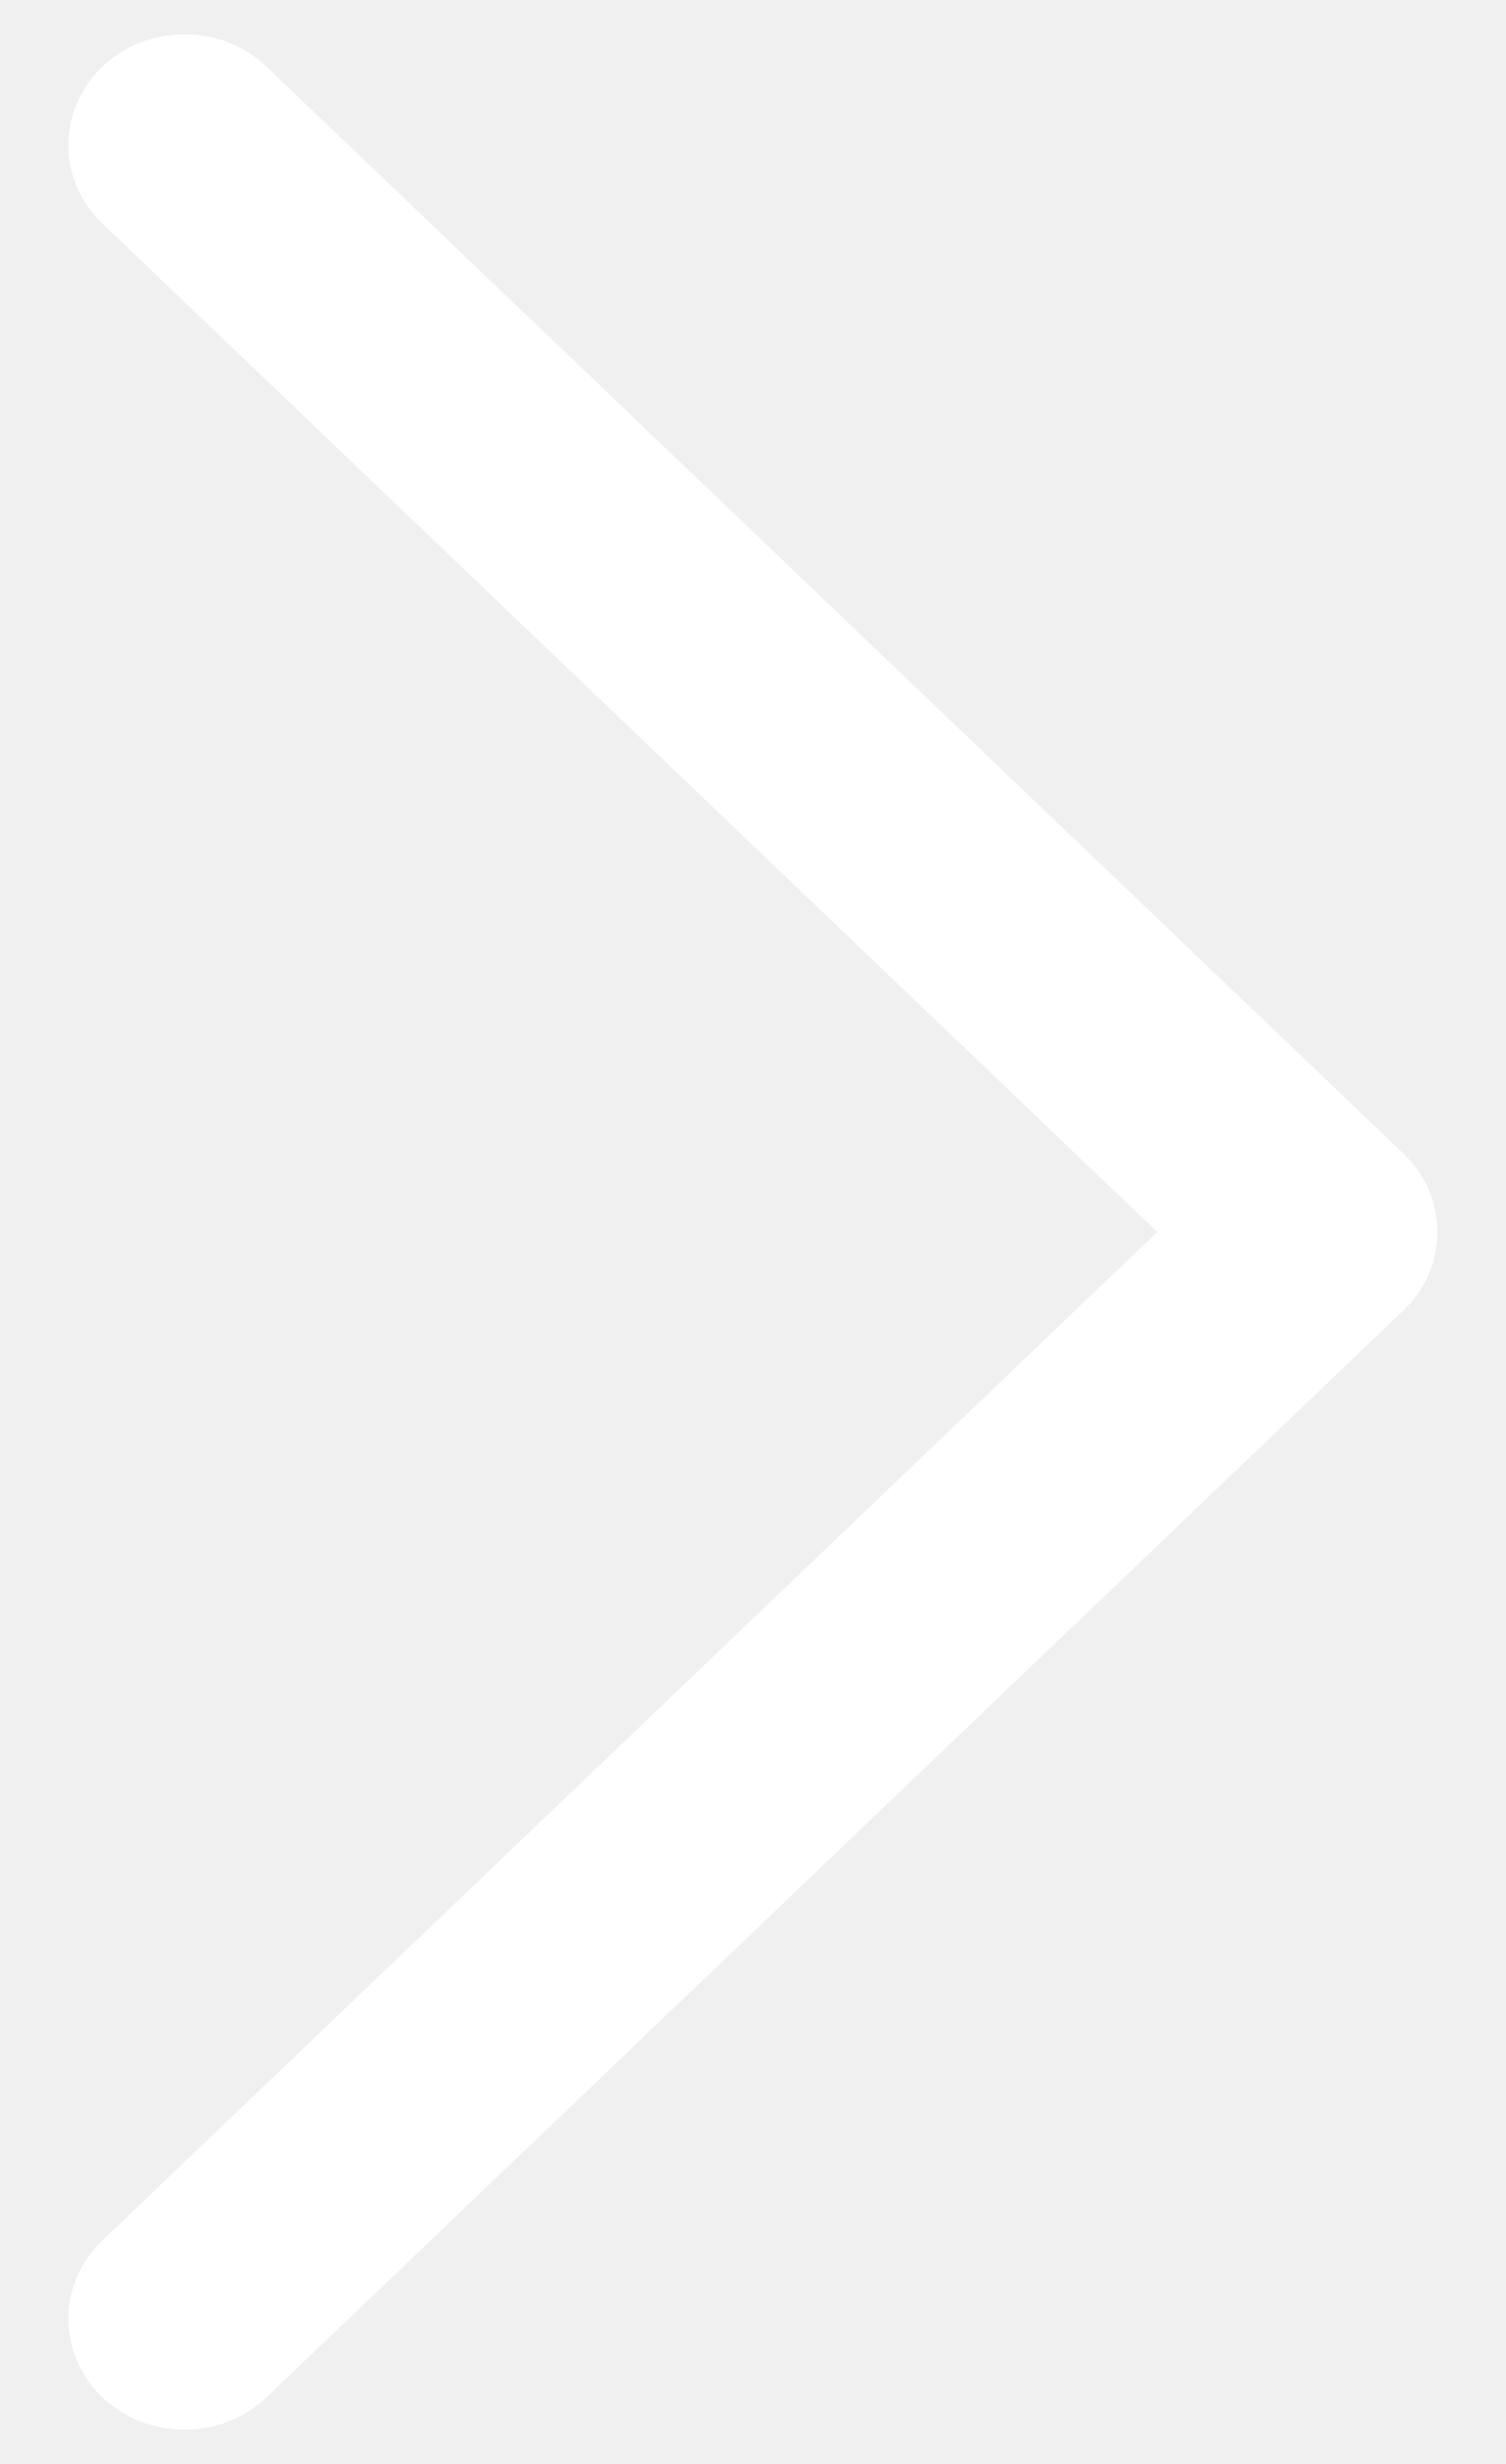
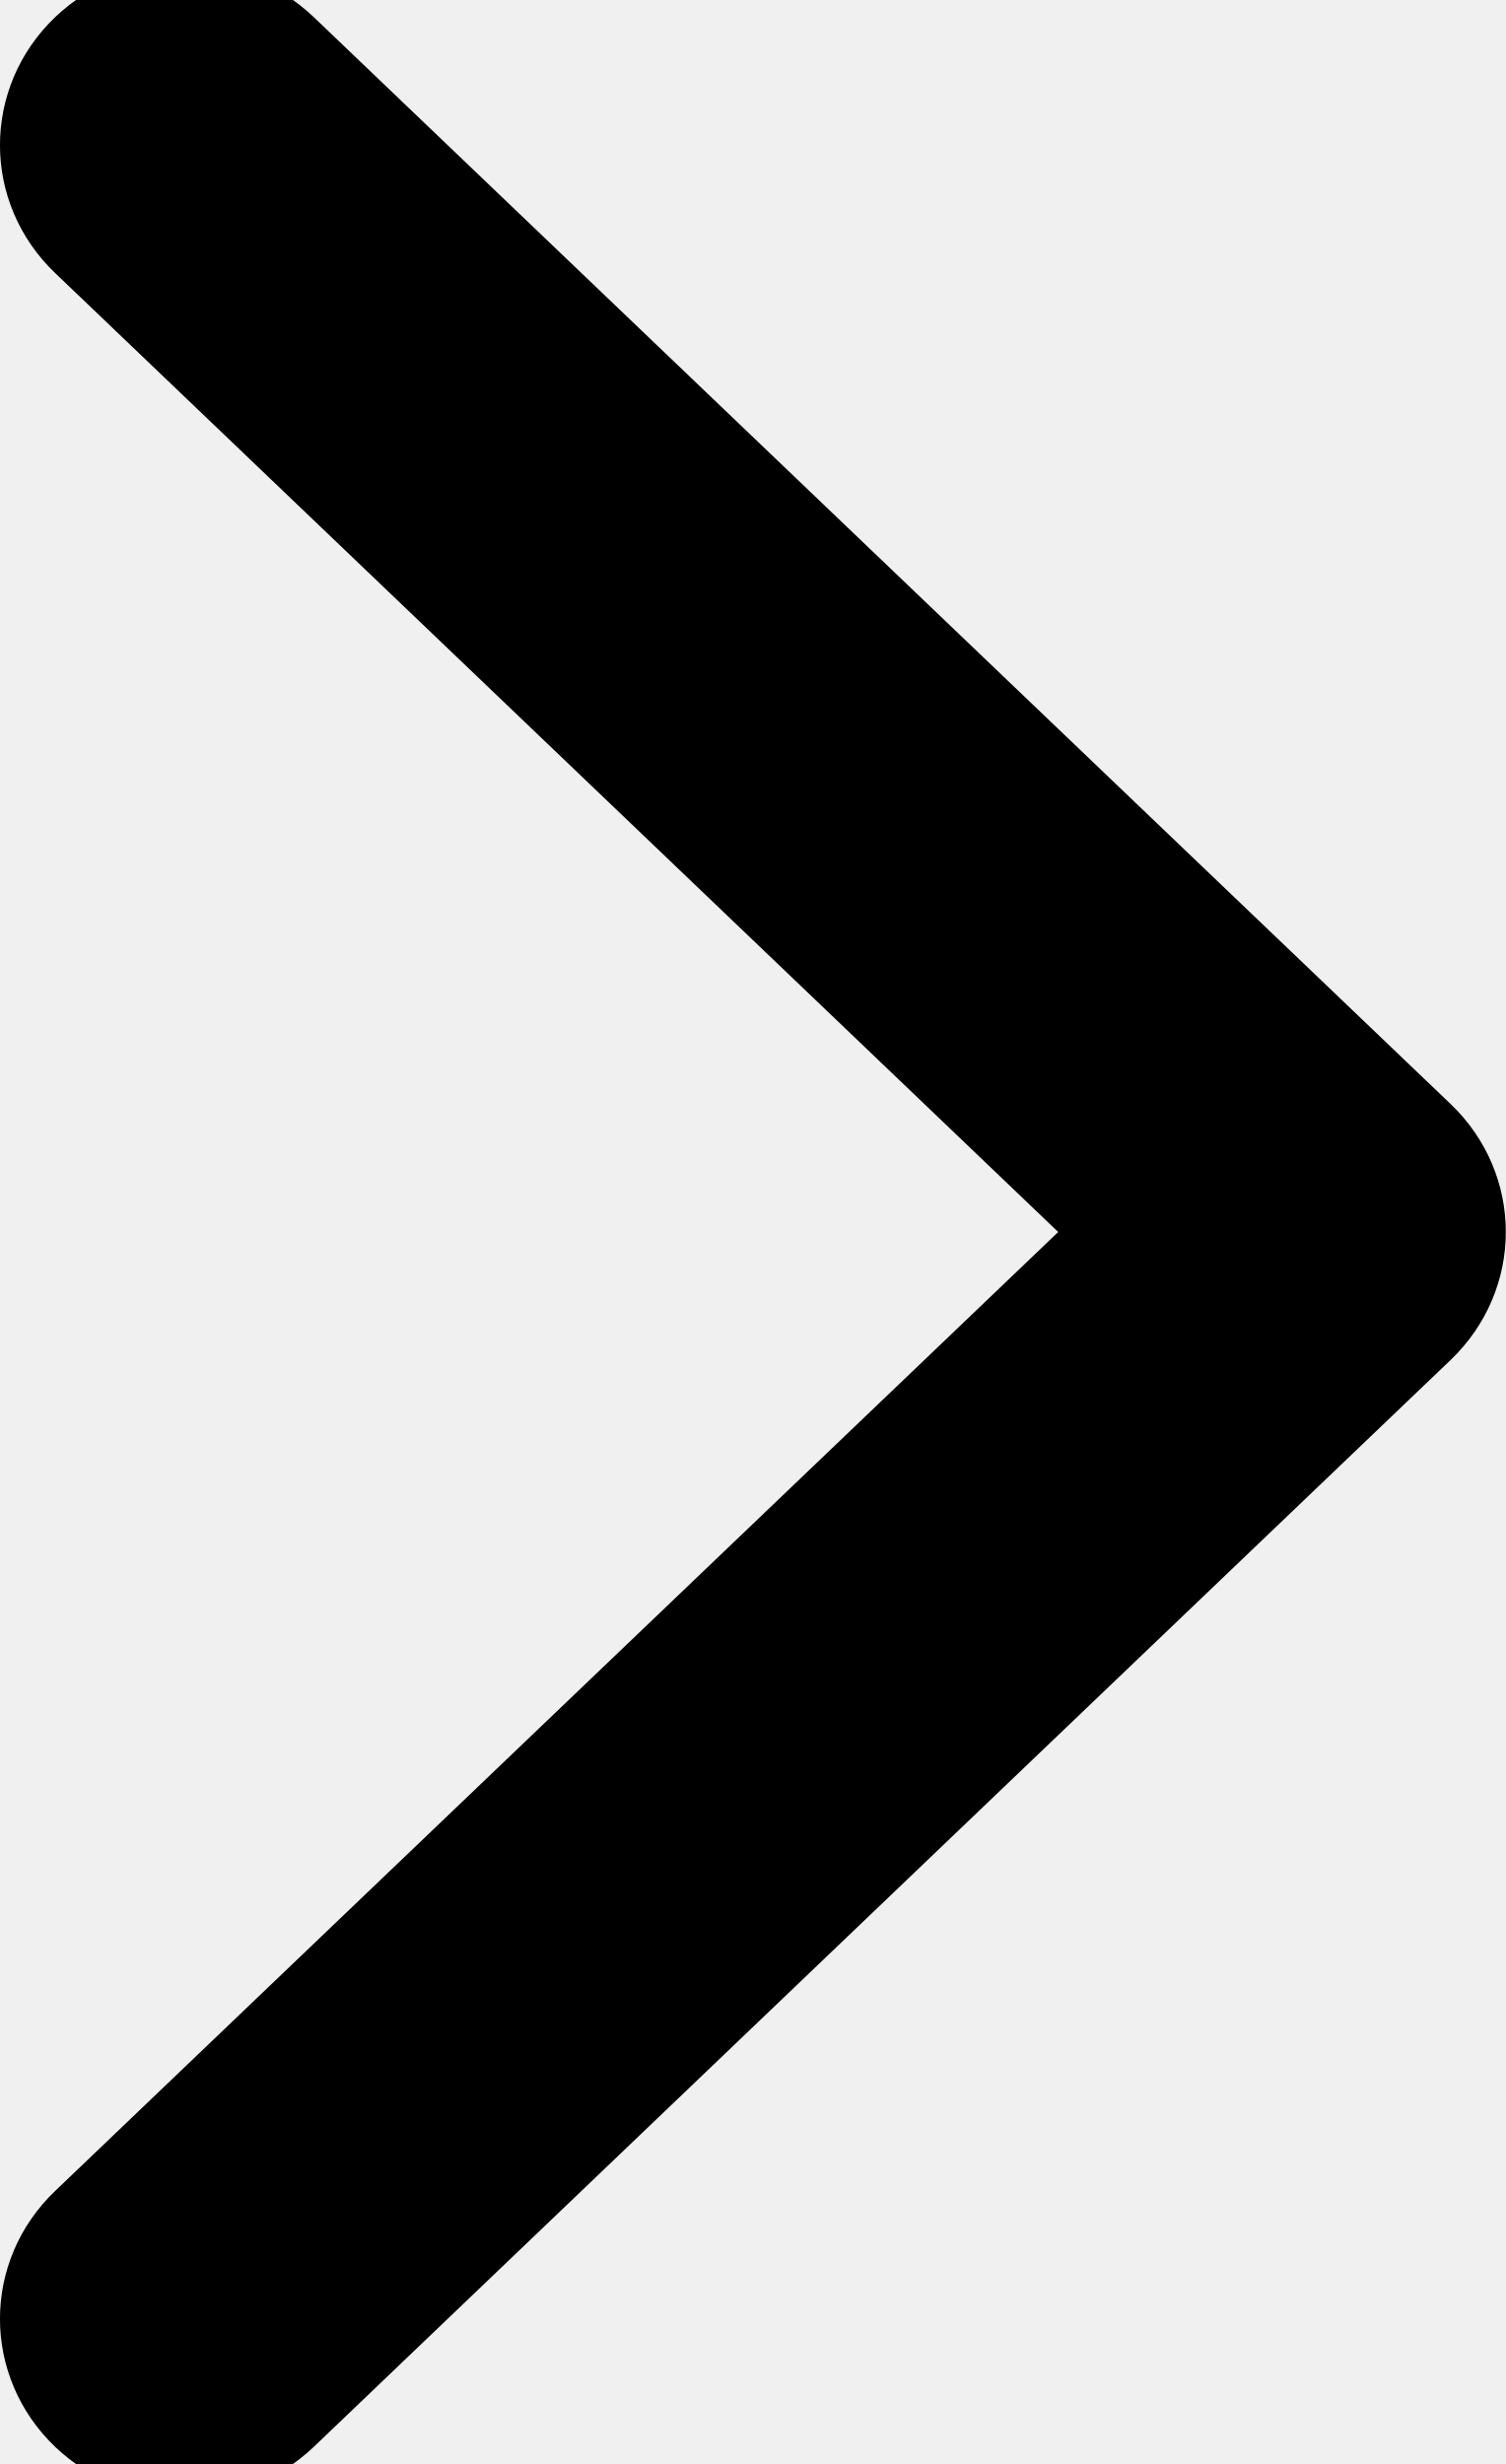
- <svg xmlns="http://www.w3.org/2000/svg" width="11" height="18" viewBox="0 0 11 18" fill="none">
-   <path d="M10.252 8.427L1.947 0.487C1.616 0.171 1.079 0.171 0.748 0.487C0.417 0.804 0.417 1.317 0.748 1.633L8.454 9L0.748 16.367C0.417 16.683 0.417 17.196 0.748 17.513C0.914 17.671 1.131 17.75 1.347 17.75C1.564 17.75 1.781 17.671 1.947 17.513L10.252 9.573C10.583 9.256 10.583 8.743 10.252 8.427Z" fill="white" />
+ <svg xmlns="http://www.w3.org/2000/svg" stroke="currentColor" width="11" height="18" viewBox="0 0 11 18" fill="none">
+   <path stroke="currentColor" d="M10.252 8.427L1.947 0.487C1.616 0.171 1.079 0.171 0.748 0.487C0.417 0.804 0.417 1.317 0.748 1.633L8.454 9L0.748 16.367C0.417 16.683 0.417 17.196 0.748 17.513C0.914 17.671 1.131 17.75 1.347 17.75C1.564 17.75 1.781 17.671 1.947 17.513L10.252 9.573C10.583 9.256 10.583 8.743 10.252 8.427Z" fill="currentColor" />
</svg>
